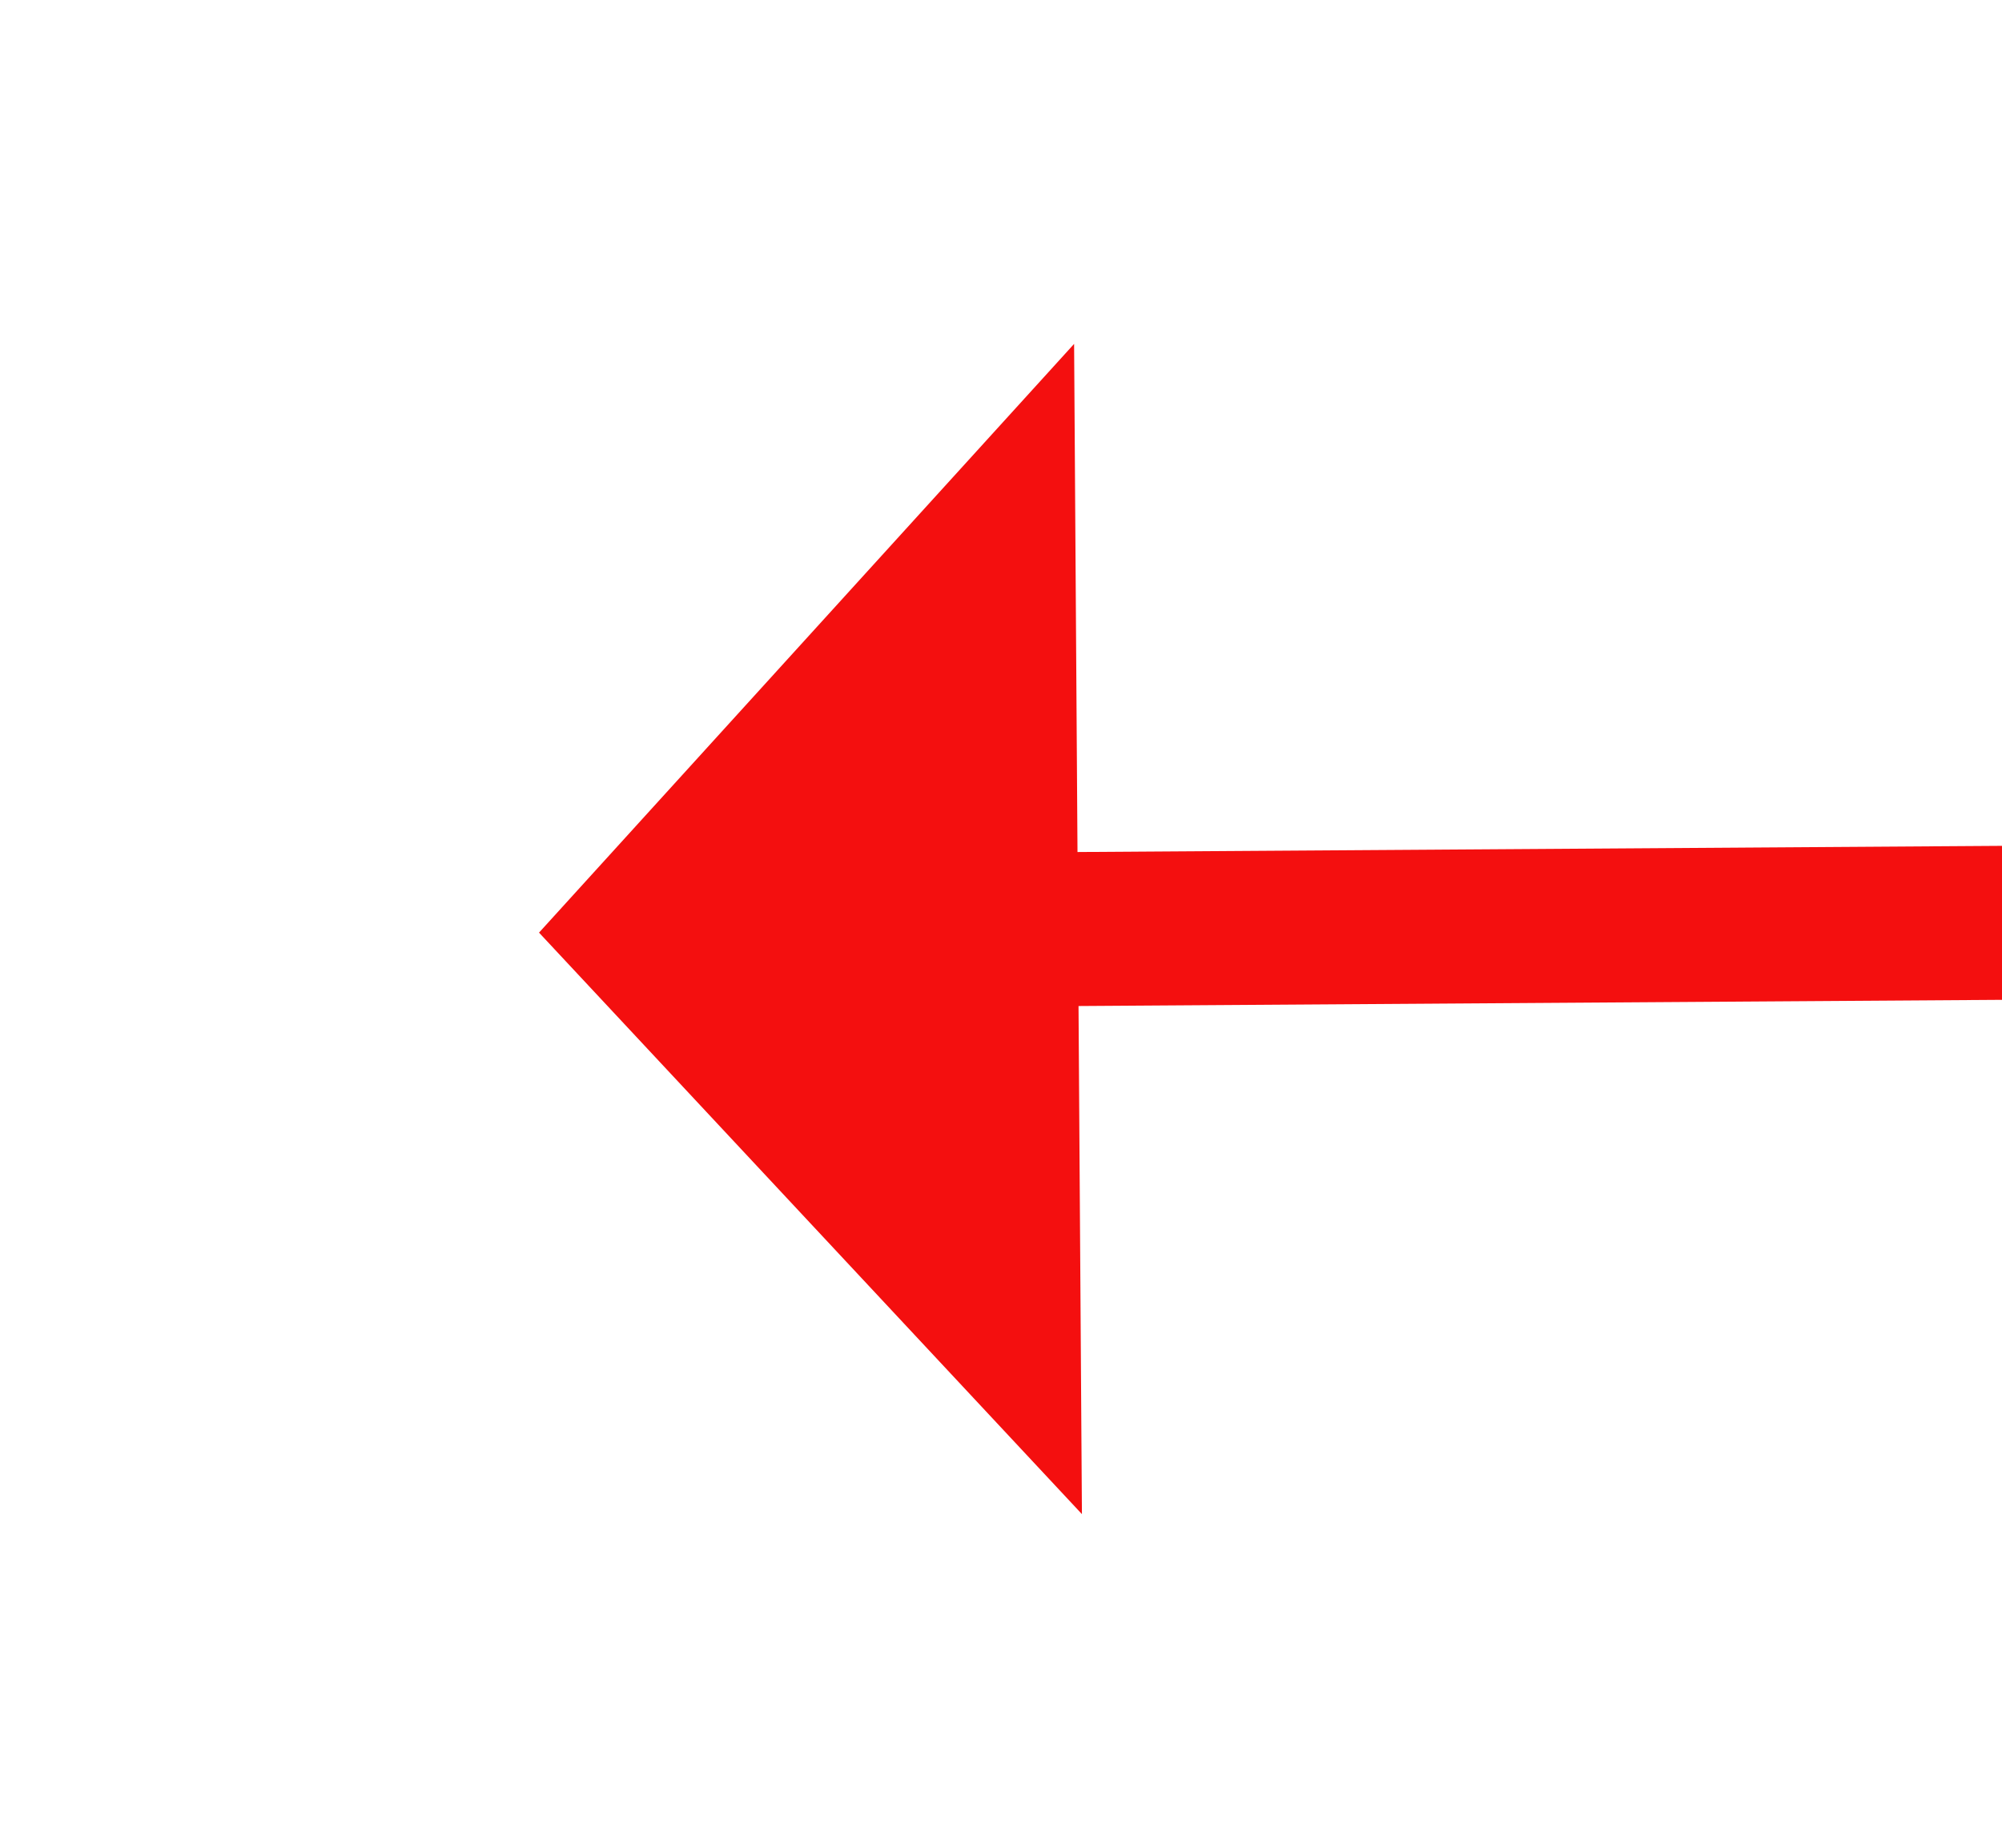
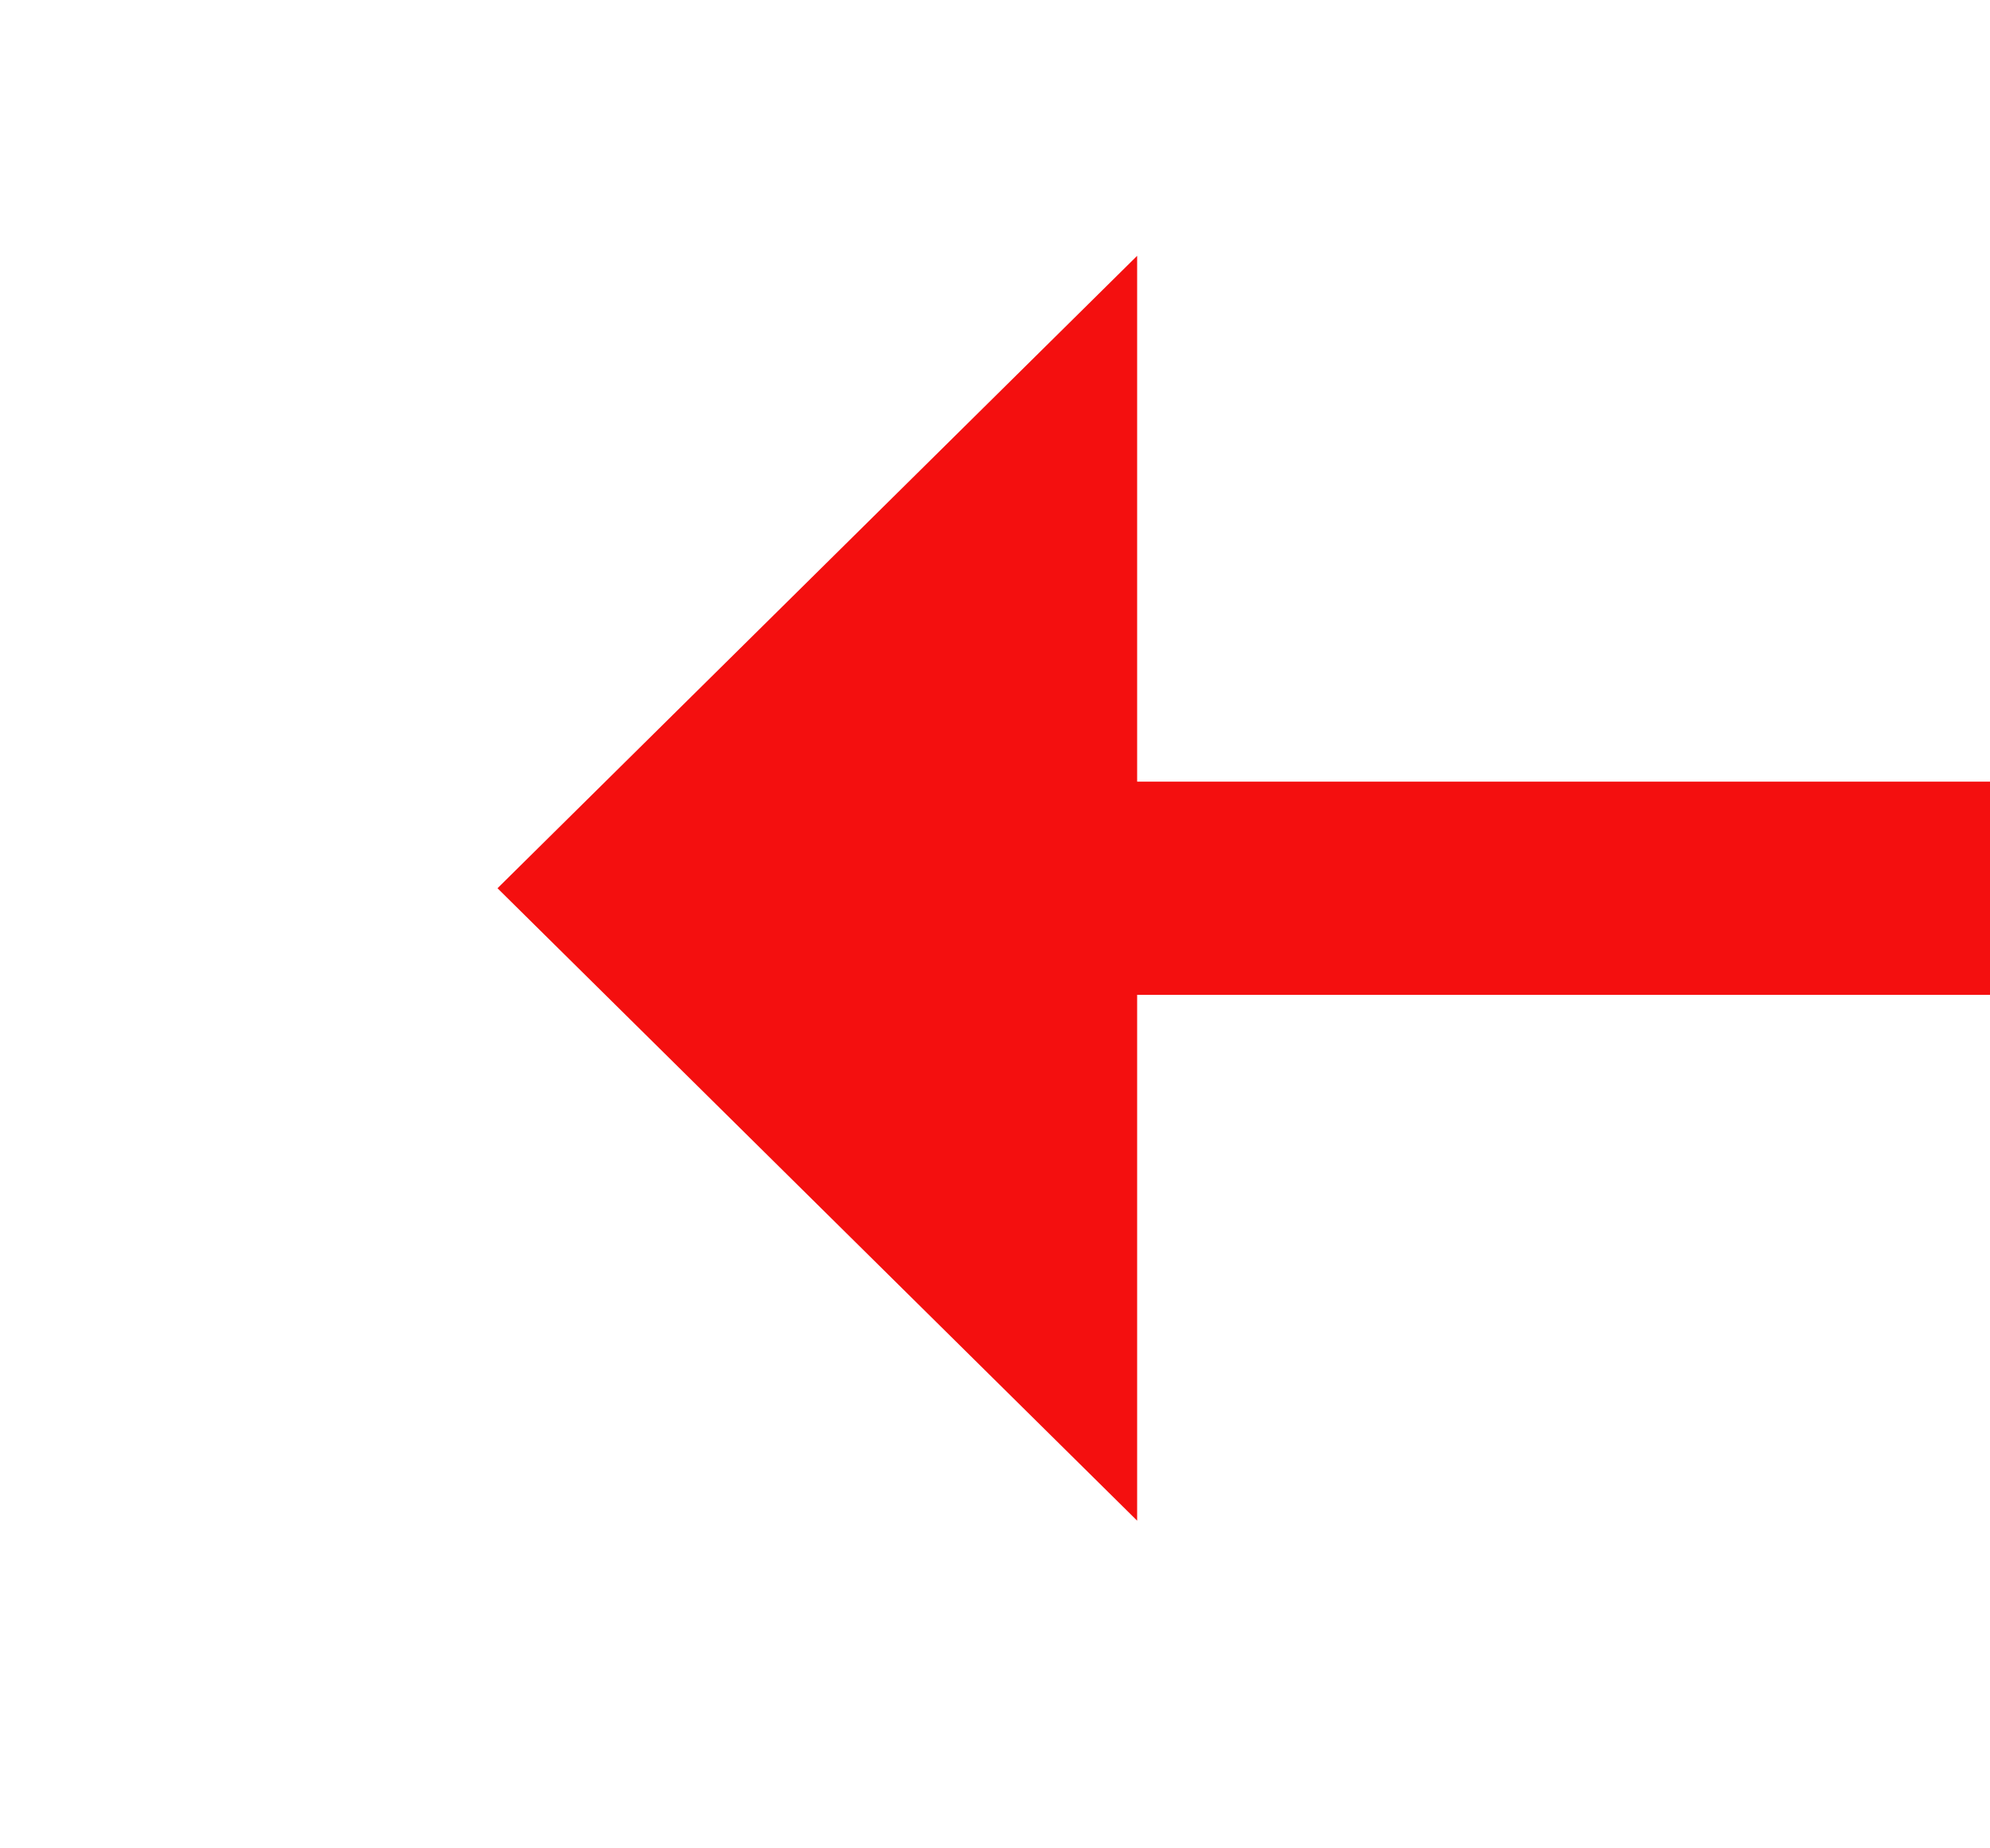
- <svg xmlns="http://www.w3.org/2000/svg" version="1.1" width="26px" height="24px" preserveAspectRatio="xMinYMid meet" viewBox="1428 1721  26 22">
-   <g transform="matrix(-1 0 0 -1 2882 3464 )">
-     <path d="M 1440 1739.6  L 1447 1732  L 1440 1724.4  L 1440 1739.6  Z " fill-rule="nonzero" fill="#f40f0f" stroke="none" transform="matrix(0.9999777 -0.006684695 0.006684695 0.9999777 -11.54594 9.597812 )" />
-     <path d="M 1413 1732  L 1441 1732  " stroke-width="2" stroke="#f40f0f" fill="none" transform="matrix(0.9999777 -0.006684695 0.006684695 0.9999777 -11.54594 9.597812 )" />
+ <svg xmlns="http://www.w3.org/2000/svg" version="1.1" width="28px" height="26px" preserveAspectRatio="xMinYMid meet" viewBox="1300 1199  28 24">
+   <g transform="matrix(-1 0 0 -1 2628 2422 )">
+     <path d="M 1312 1220.4  L 1321 1211.5  L 1312 1202.6  L 1312 1220.4  Z " fill-rule="nonzero" fill="#f40f0f" stroke="none" />
+     <path d="M 1236 1211.5  L 1314 1211.5  " stroke-width="3" stroke="#f40f0f" fill="none" />
  </g>
</svg>
